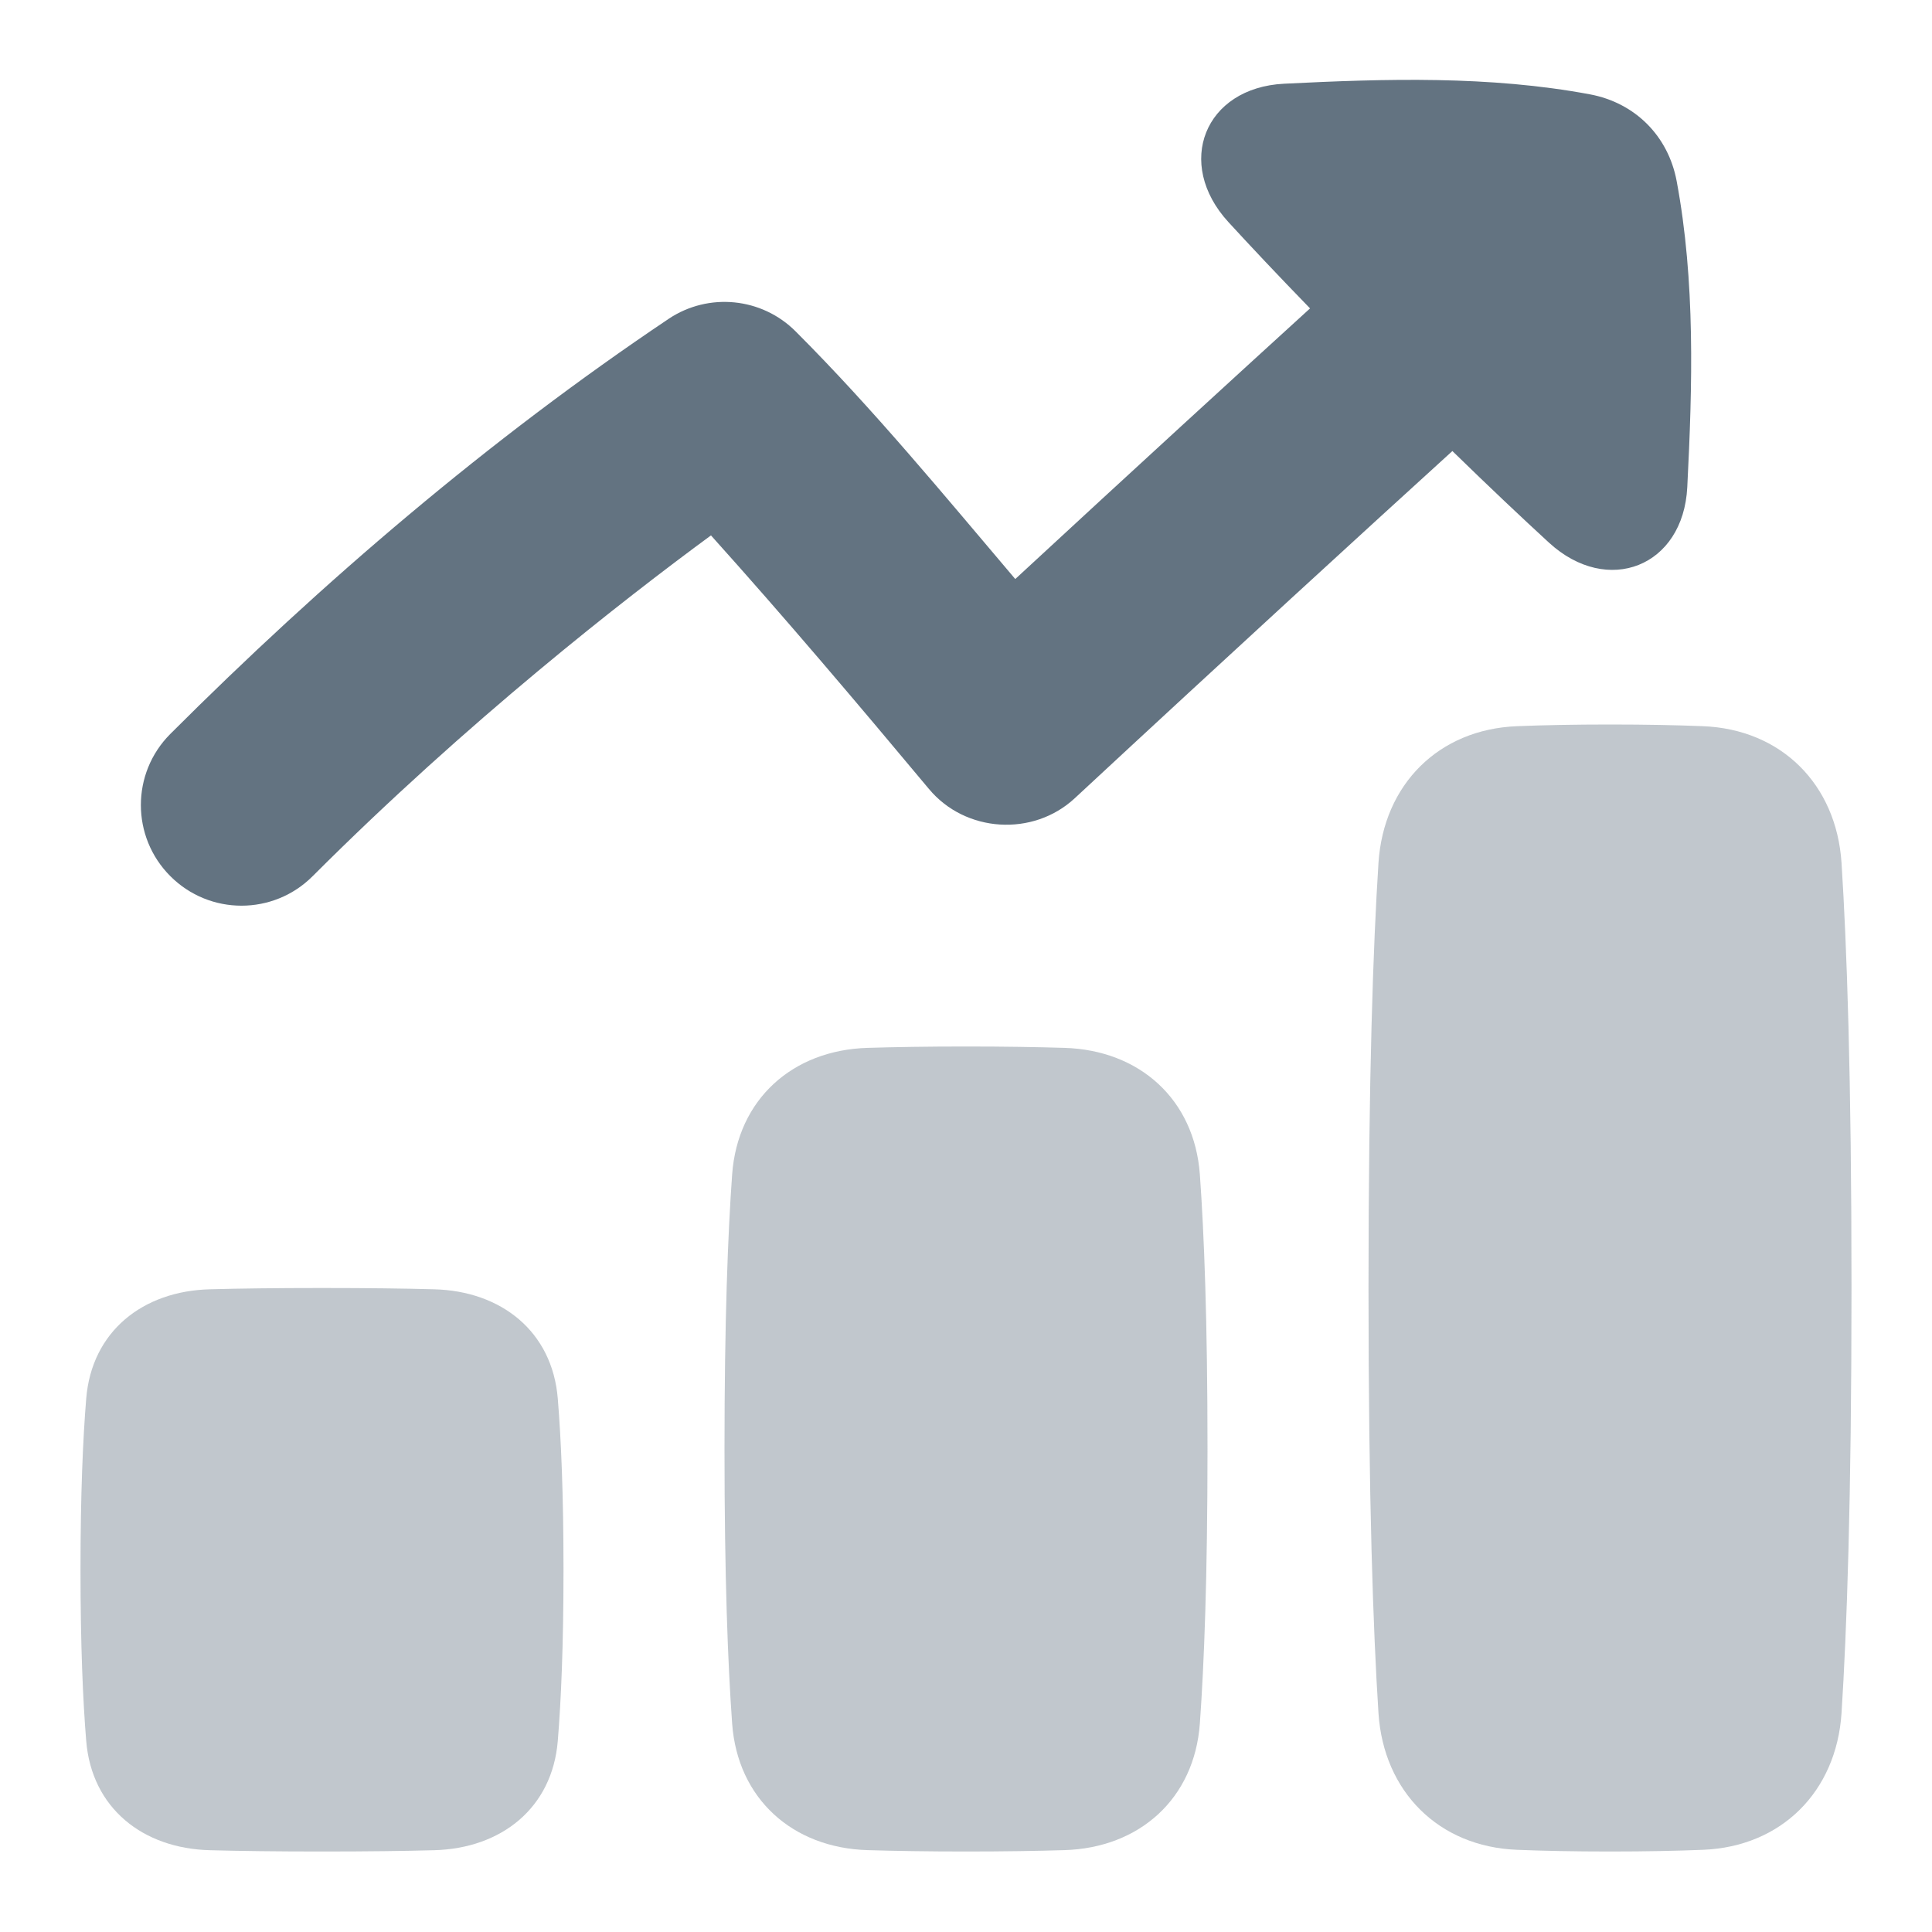
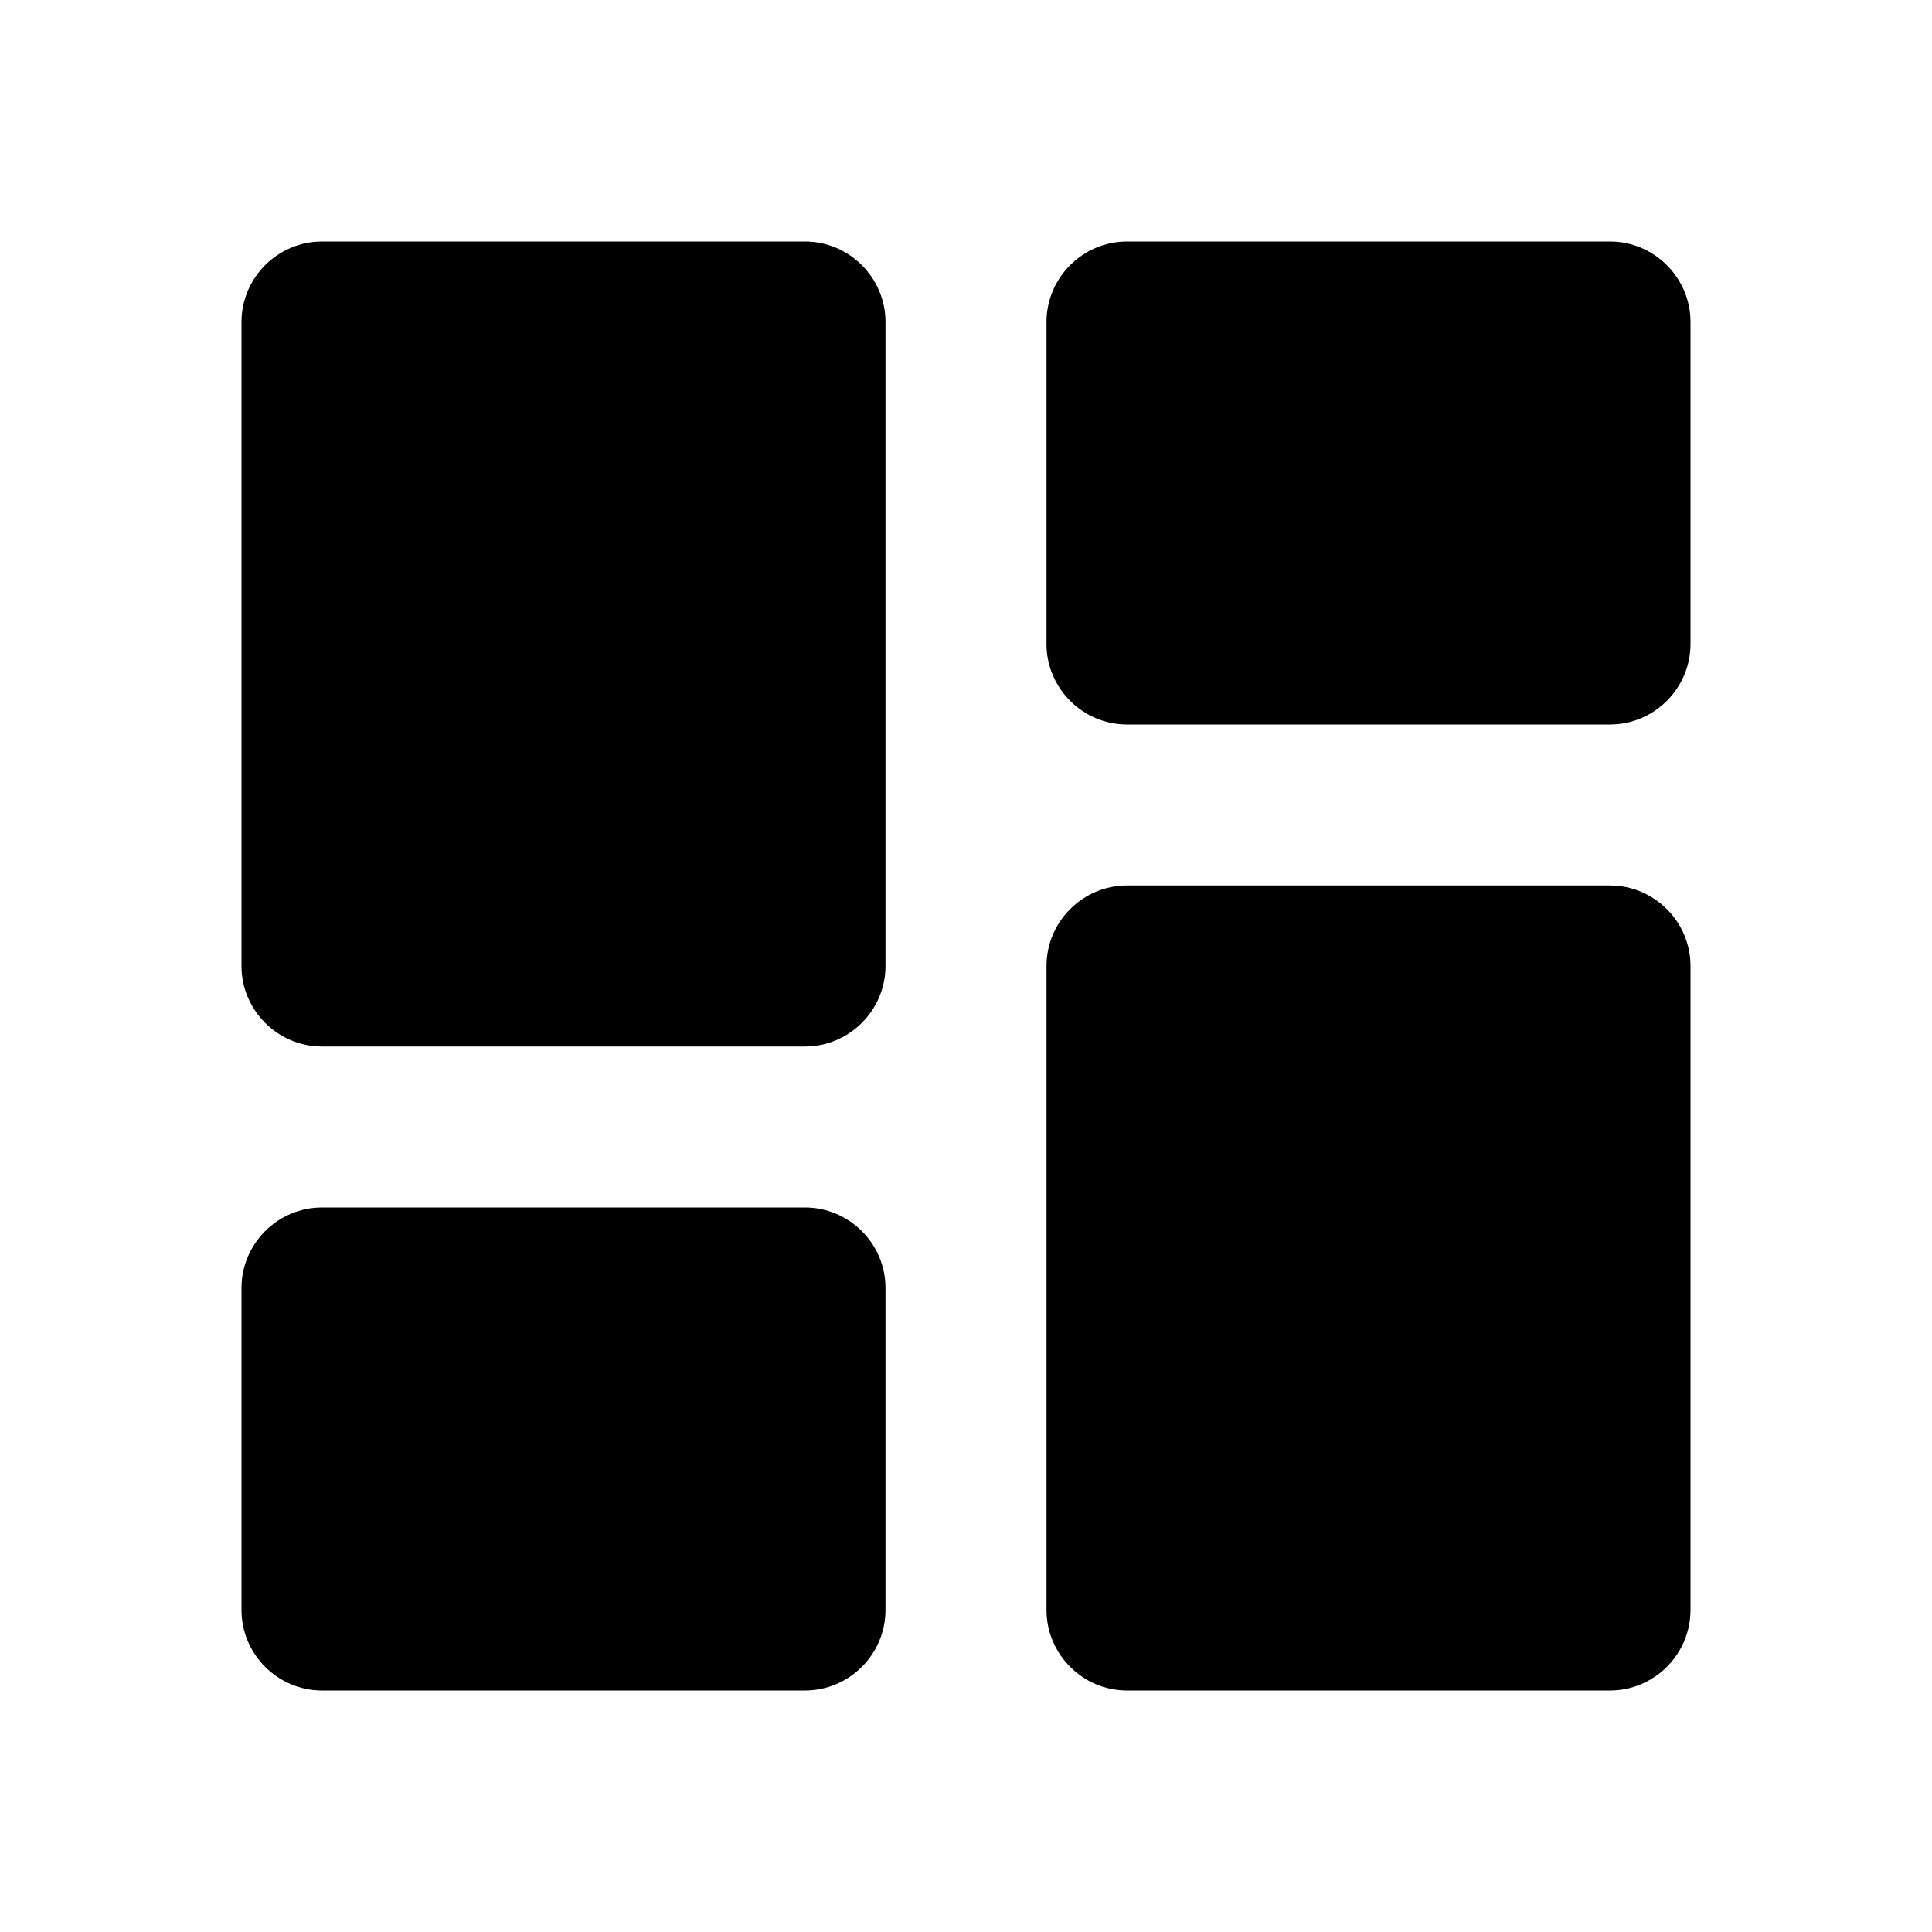
- <svg xmlns="http://www.w3.org/2000/svg" width="24" height="24" viewBox="0 0 24 24" fill="none">
-   <path d="M20.96 6.051C20.911 7.039 19.971 7.41 19.242 6.741C18.911 6.437 18.514 6.063 18.042 5.603C16.976 6.573 15.322 8.086 13.351 9.916C12.833 10.397 11.992 10.344 11.54 9.801L11.539 9.8C10.652 8.738 9.758 7.681 8.832 6.651C7.751 7.445 5.81 8.958 3.884 10.884C3.396 11.373 2.604 11.373 2.116 10.884C1.628 10.396 1.628 9.605 2.116 9.117C4.006 7.227 6.079 5.455 8.303 3.963L8.306 3.961C8.307 3.96 8.307 3.96 8.307 3.96C8.802 3.63 9.463 3.695 9.884 4.117C10.852 5.085 11.726 6.149 12.612 7.193C14.117 5.801 15.385 4.641 16.274 3.831C15.87 3.415 15.536 3.06 15.26 2.759C14.591 2.03 14.962 1.09 15.951 1.04C17.212 0.977 18.506 0.939 19.751 1.172C20.312 1.277 20.723 1.689 20.828 2.249C21.061 3.495 21.024 4.789 20.96 6.051Z" fill="#637381" />
-   <g opacity="0.4">
-     <path d="M2.609 22.984C1.773 22.963 1.139 22.46 1.071 21.626C1.03 21.126 1 20.44 1 19.5C1 18.56 1.03 17.874 1.071 17.374C1.139 16.54 1.773 16.037 2.609 16.016C2.975 16.006 3.433 16 4 16C4.567 16 5.025 16.006 5.391 16.016C6.227 16.037 6.861 16.54 6.929 17.374C6.97 17.874 7 18.56 7 19.5C7 20.44 6.97 21.126 6.929 21.626C6.861 22.46 6.227 22.963 5.391 22.984C5.025 22.994 4.567 23 4 23C3.433 23 2.975 22.994 2.609 22.984Z" fill="#637381" />
-     <path d="M18.846 22.979C17.871 22.941 17.188 22.256 17.124 21.282C17.059 20.273 17 18.634 17 16C17 13.366 17.059 11.727 17.124 10.718C17.188 9.744 17.871 9.059 18.846 9.021C19.167 9.008 19.549 9 20 9C20.451 9 20.833 9.008 21.154 9.021C22.129 9.059 22.812 9.744 22.876 10.718C22.941 11.727 23 13.366 23 16C23 18.634 22.941 20.273 22.876 21.282C22.812 22.256 22.129 22.941 21.154 22.979C20.833 22.992 20.451 23 20 23C19.549 23 19.167 22.992 18.846 22.979Z" fill="#637381" />
-     <path d="M10.777 22.983C9.843 22.955 9.162 22.342 9.095 21.41C9.042 20.677 9 19.594 9 18C9 16.406 9.042 15.322 9.095 14.59C9.162 13.658 9.843 13.045 10.777 13.017C11.112 13.007 11.516 13 12 13C12.484 13 12.888 13.007 13.223 13.017C14.157 13.045 14.838 13.658 14.905 14.59C14.958 15.322 15 16.406 15 18C15 19.594 14.958 20.677 14.905 21.41C14.838 22.342 14.157 22.955 13.223 22.983C12.888 22.993 12.484 23 12 23C11.516 23 11.112 22.993 10.777 22.983Z" fill="#637381" />
-   </g>
+ <svg xmlns="http://www.w3.org/2000/svg" width="24" height="24" viewBox="0 0 24 24">
+   <path fill="currentColor" d="M4 13h6c.55 0 1-.45 1-1V4c0-.55-.45-1-1-1H4c-.55 0-1 .45-1 1v8c0 .55.45 1 1 1zm0 8h6c.55 0 1-.45 1-1v-4c0-.55-.45-1-1-1H4c-.55 0-1 .45-1 1v4c0 .55.45 1 1 1zm10 0h6c.55 0 1-.45 1-1v-8c0-.55-.45-1-1-1h-6c-.55 0-1 .45-1 1v8c0 .55.45 1 1 1zM13 4v4c0 .55.45 1 1 1h6c.55 0 1-.45 1-1V4c0-.55-.45-1-1-1h-6c-.55 0-1 .45-1 1z" />
</svg>
